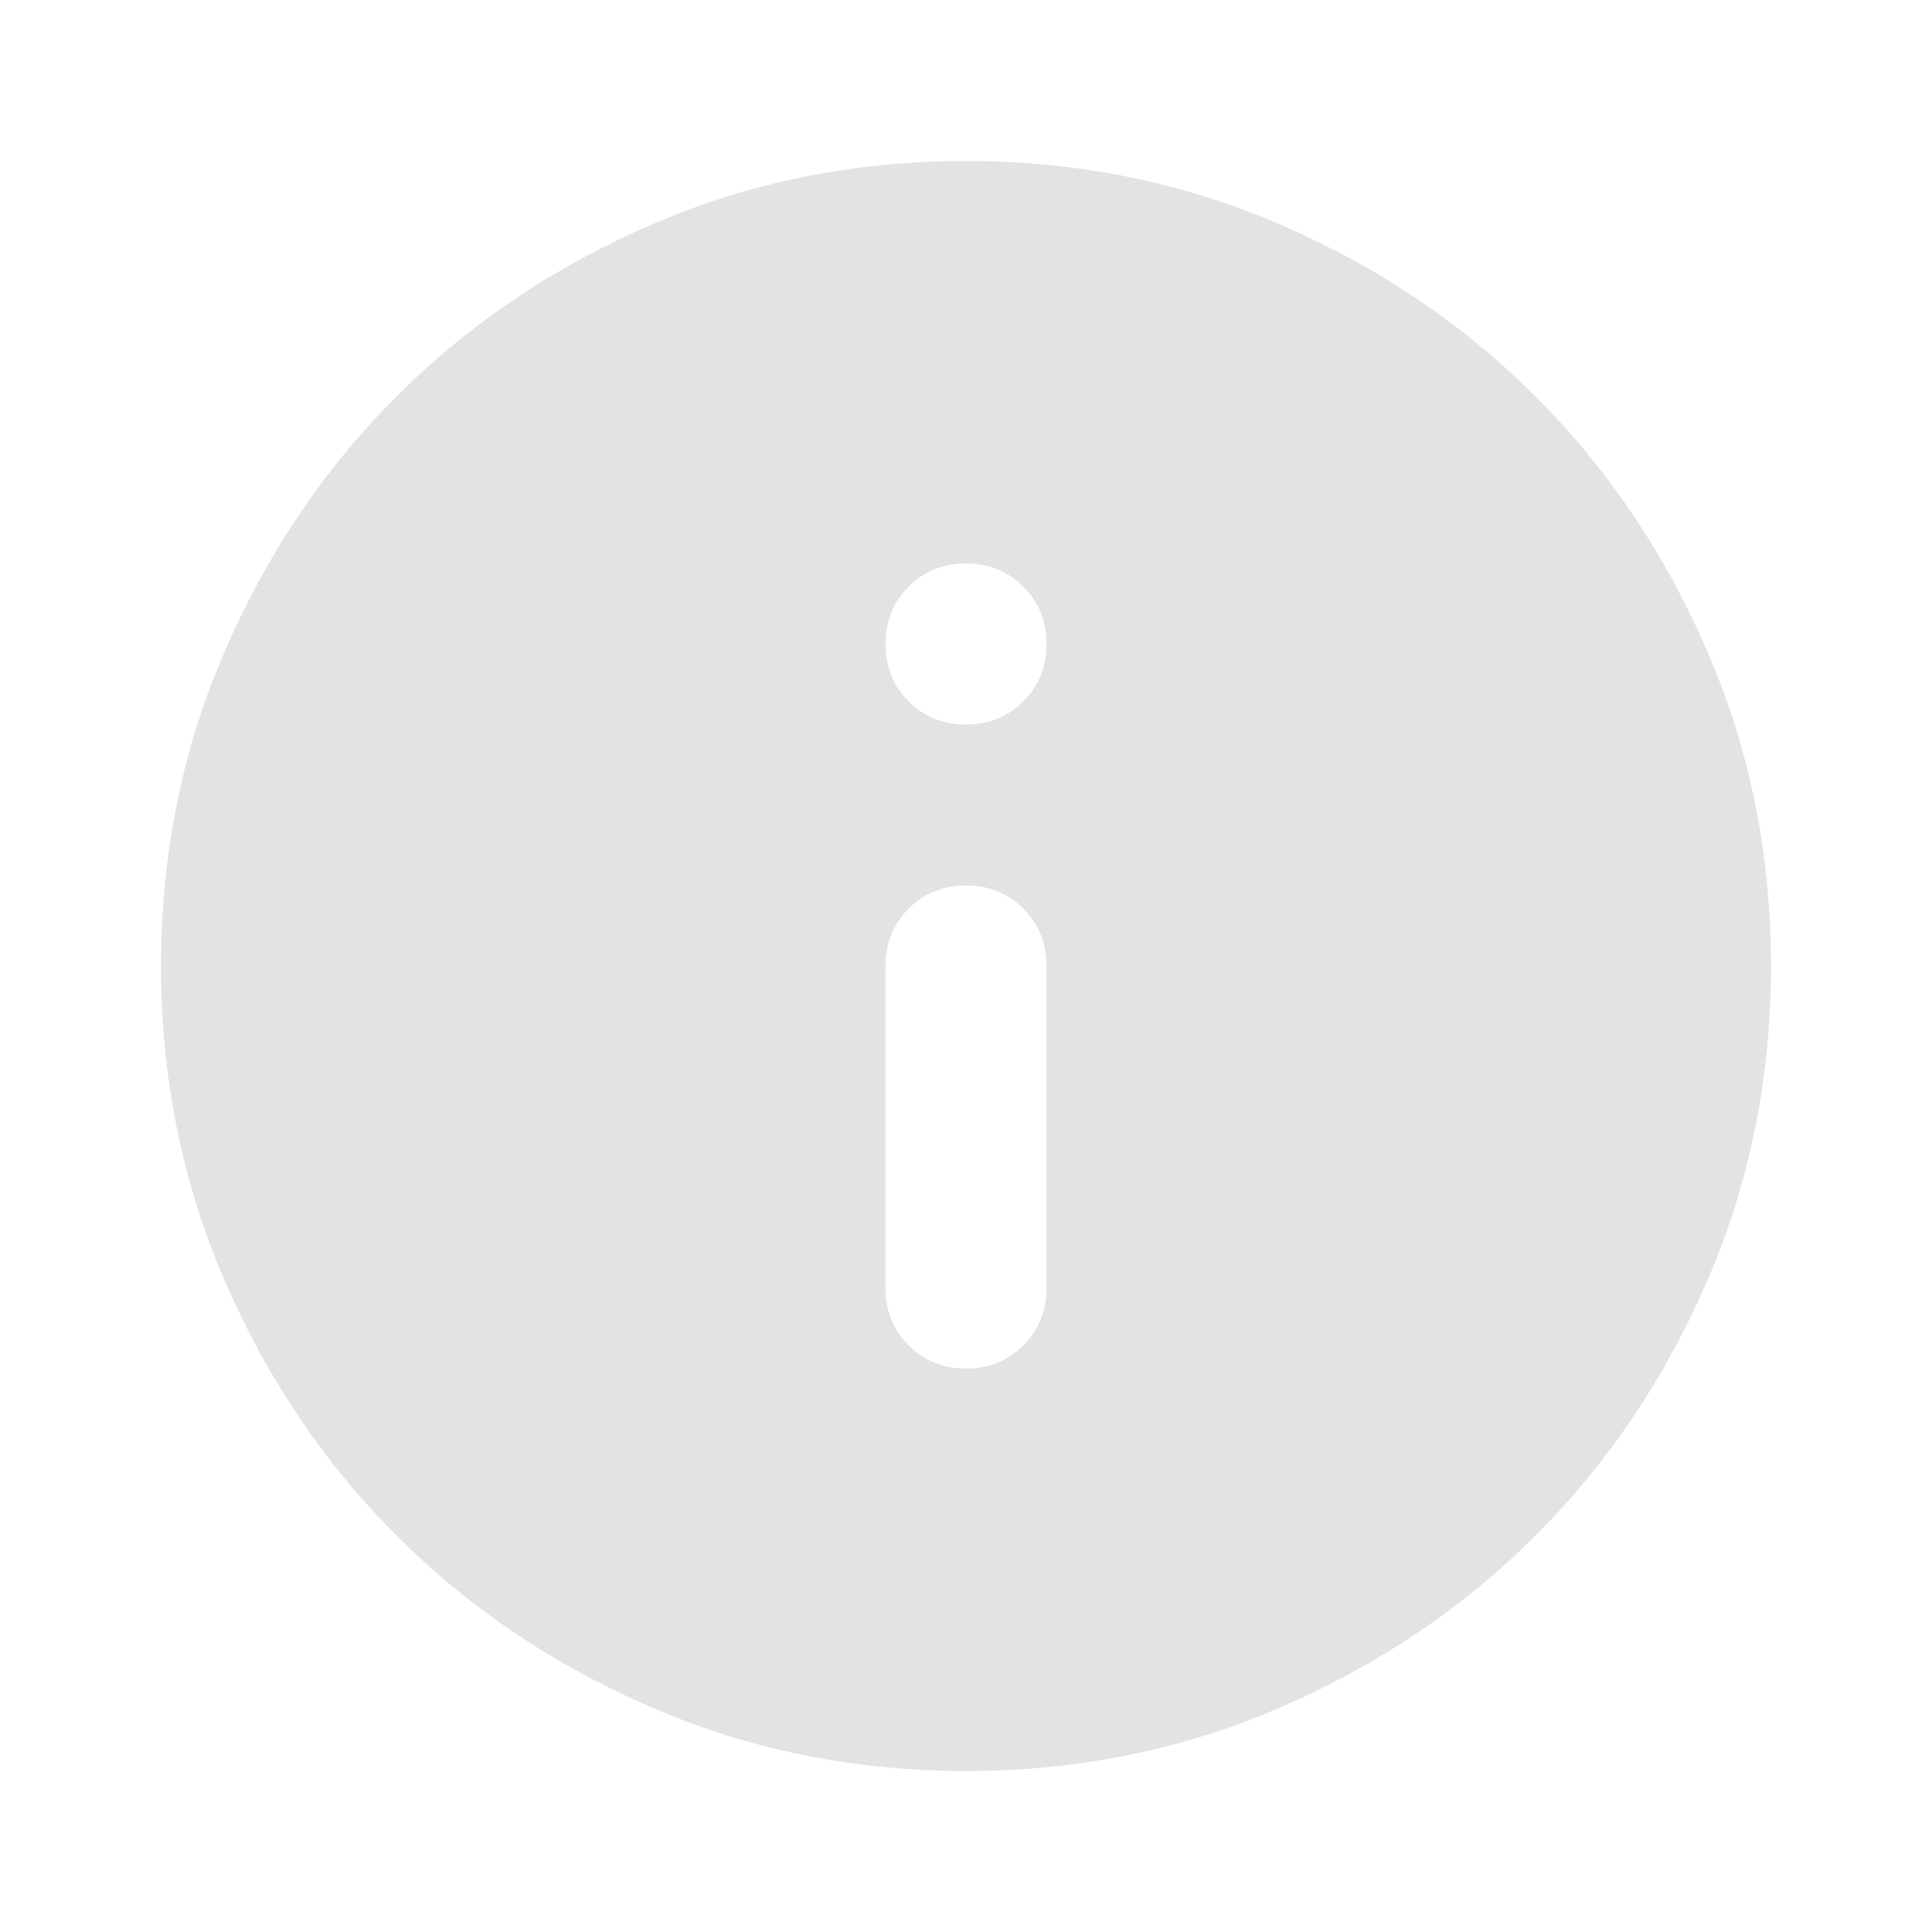
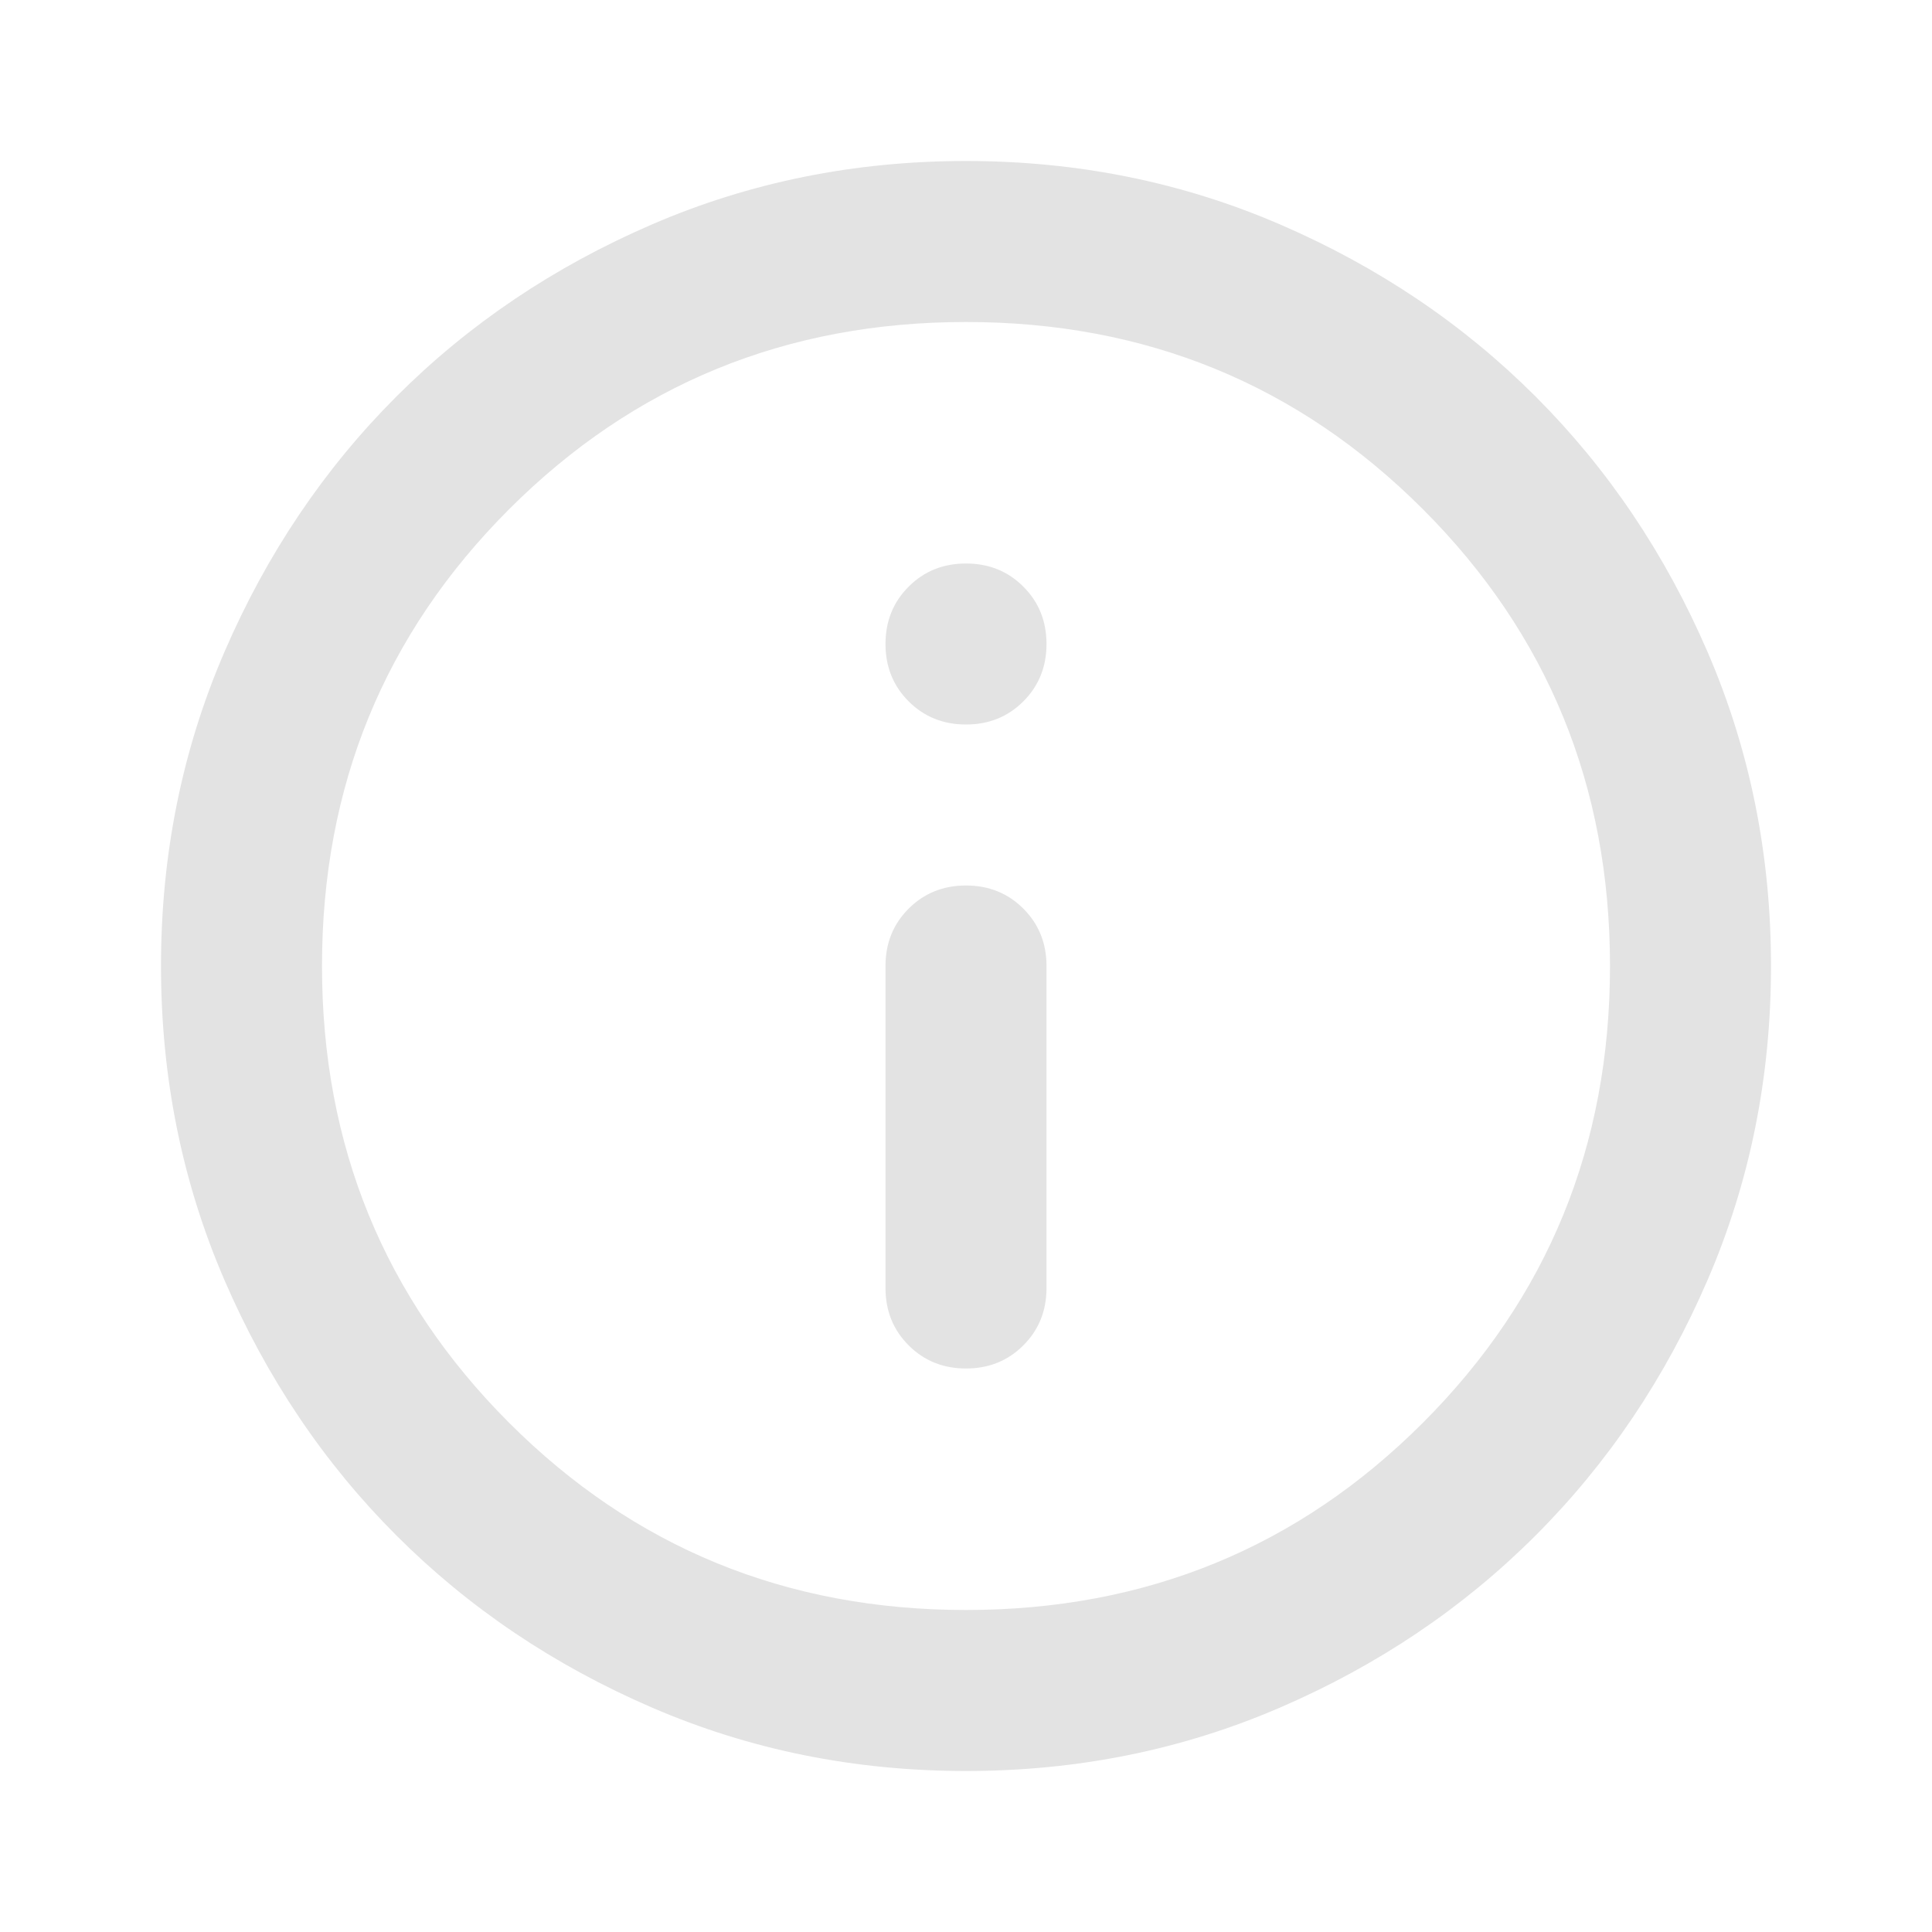
<svg xmlns="http://www.w3.org/2000/svg" height="24px" viewBox="0 -960 960 960" width="24px" fill="#e3e3e3">
-   <path d="M508.5-291.5Q520-303 520-320v-160q0-17-11.5-28.5T480-520q-17 0-28.5 11.5T440-480v160q0 17 11.5 28.5T480-280q17 0 28.5-11.5Zm0-320Q520-623 520-640t-11.5-28.5Q497-680 480-680t-28.5 11.5Q440-657 440-640t11.5 28.5Q463-600 480-600t28.5-11.5ZM480-80q-83 0-156-31.5T197-197q-54-54-85.5-127T80-480q0-83 31.5-156T197-763q54-54 127-85.5T480-880q83 0 156 31.5T763-763q54 54 85.5 127T880-480q0 83-31.5 156T763-197q-54 54-127 85.5T480-80Z" />
+   <path d="M508.5-291.5Q520-303 520-320v-160q0-17-11.5-28.5T480-520q-17 0-28.5 11.5T440-480v160q0 17 11.5 28.5T480-280q17 0 28.5-11.5Zm0-320Q520-623 520-640t-11.5-28.5Q497-680 480-680t-28.5 11.5Q440-657 440-640t11.5 28.5Q463-600 480-600t28.5-11.5ZM480-80q-83 0-156-31.5T197-197q-54-54-85.5-127T80-480q0-83 31.5-156T197-763q54-54 127-85.5T480-880q83 0 156 31.5T763-763q54 54 85.5 127T880-480q0 83-31.5 156T763-197q-54 54-127 85.5T480-80Zm0-80q134 0 227-93t93-227q0-134-93-227t-227-93q-134 0-227 93t-93 227q0 134 93 227t227 93Zm0-320Z" />
</svg>
